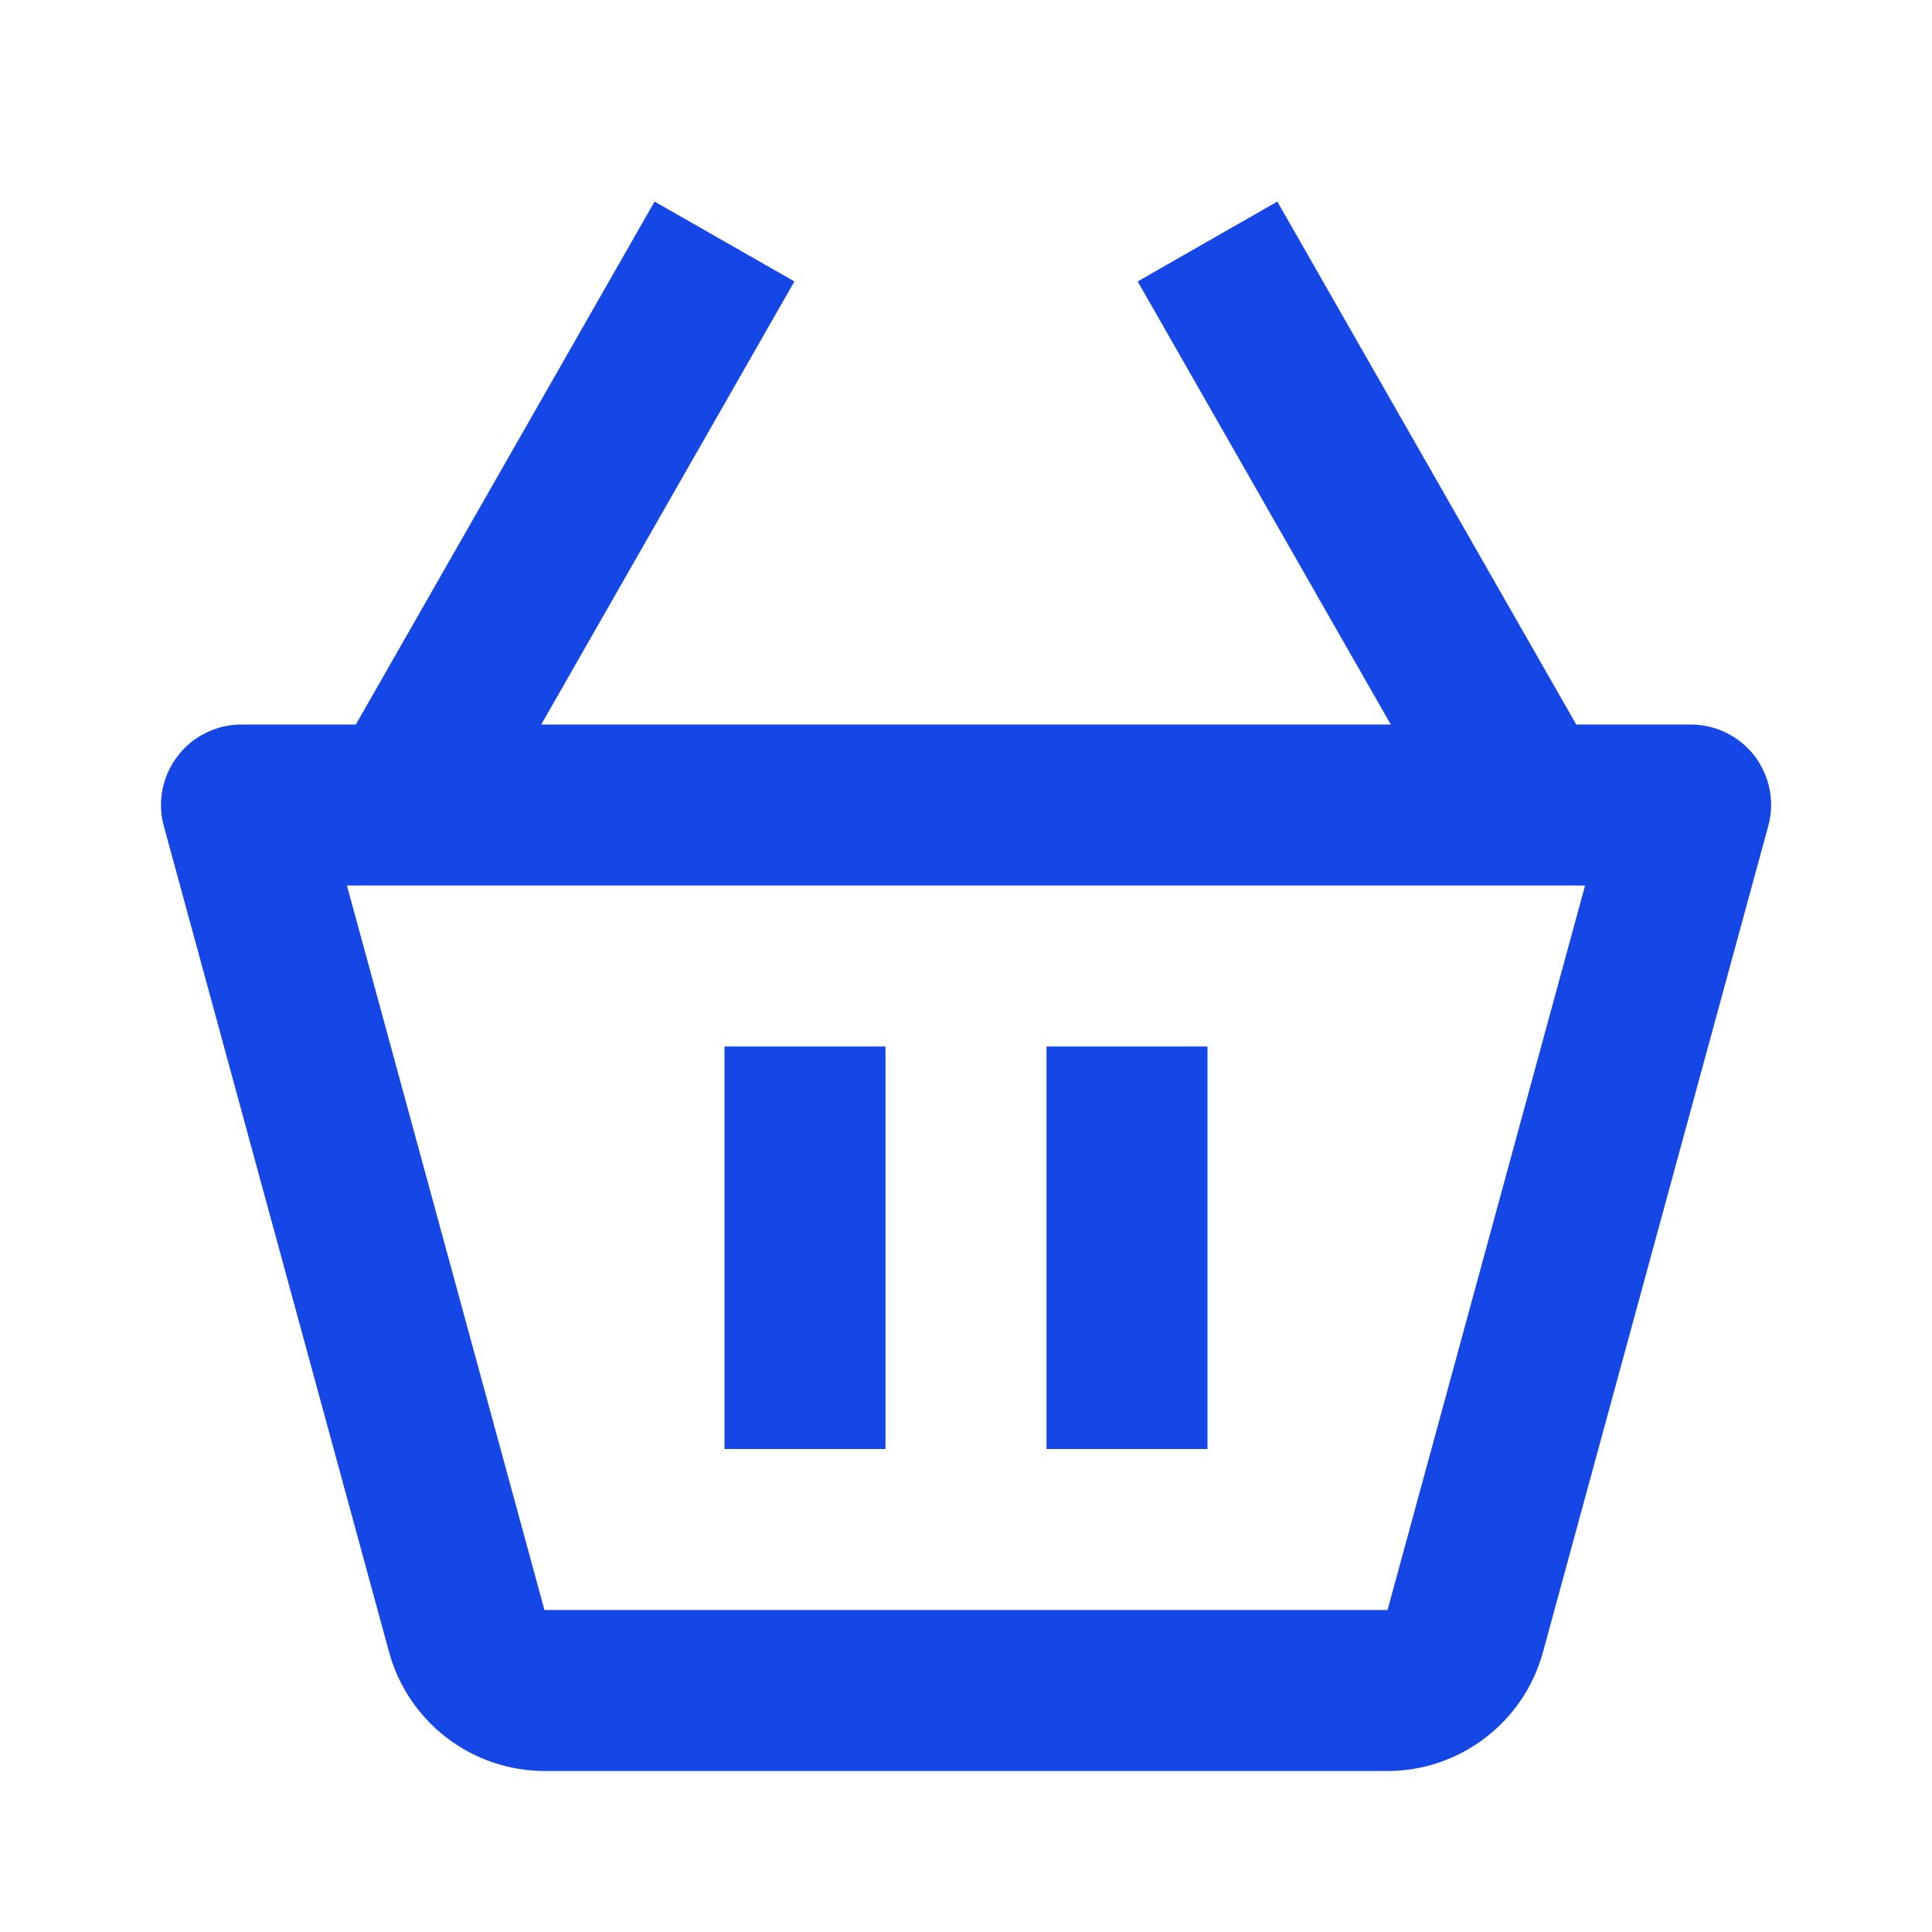
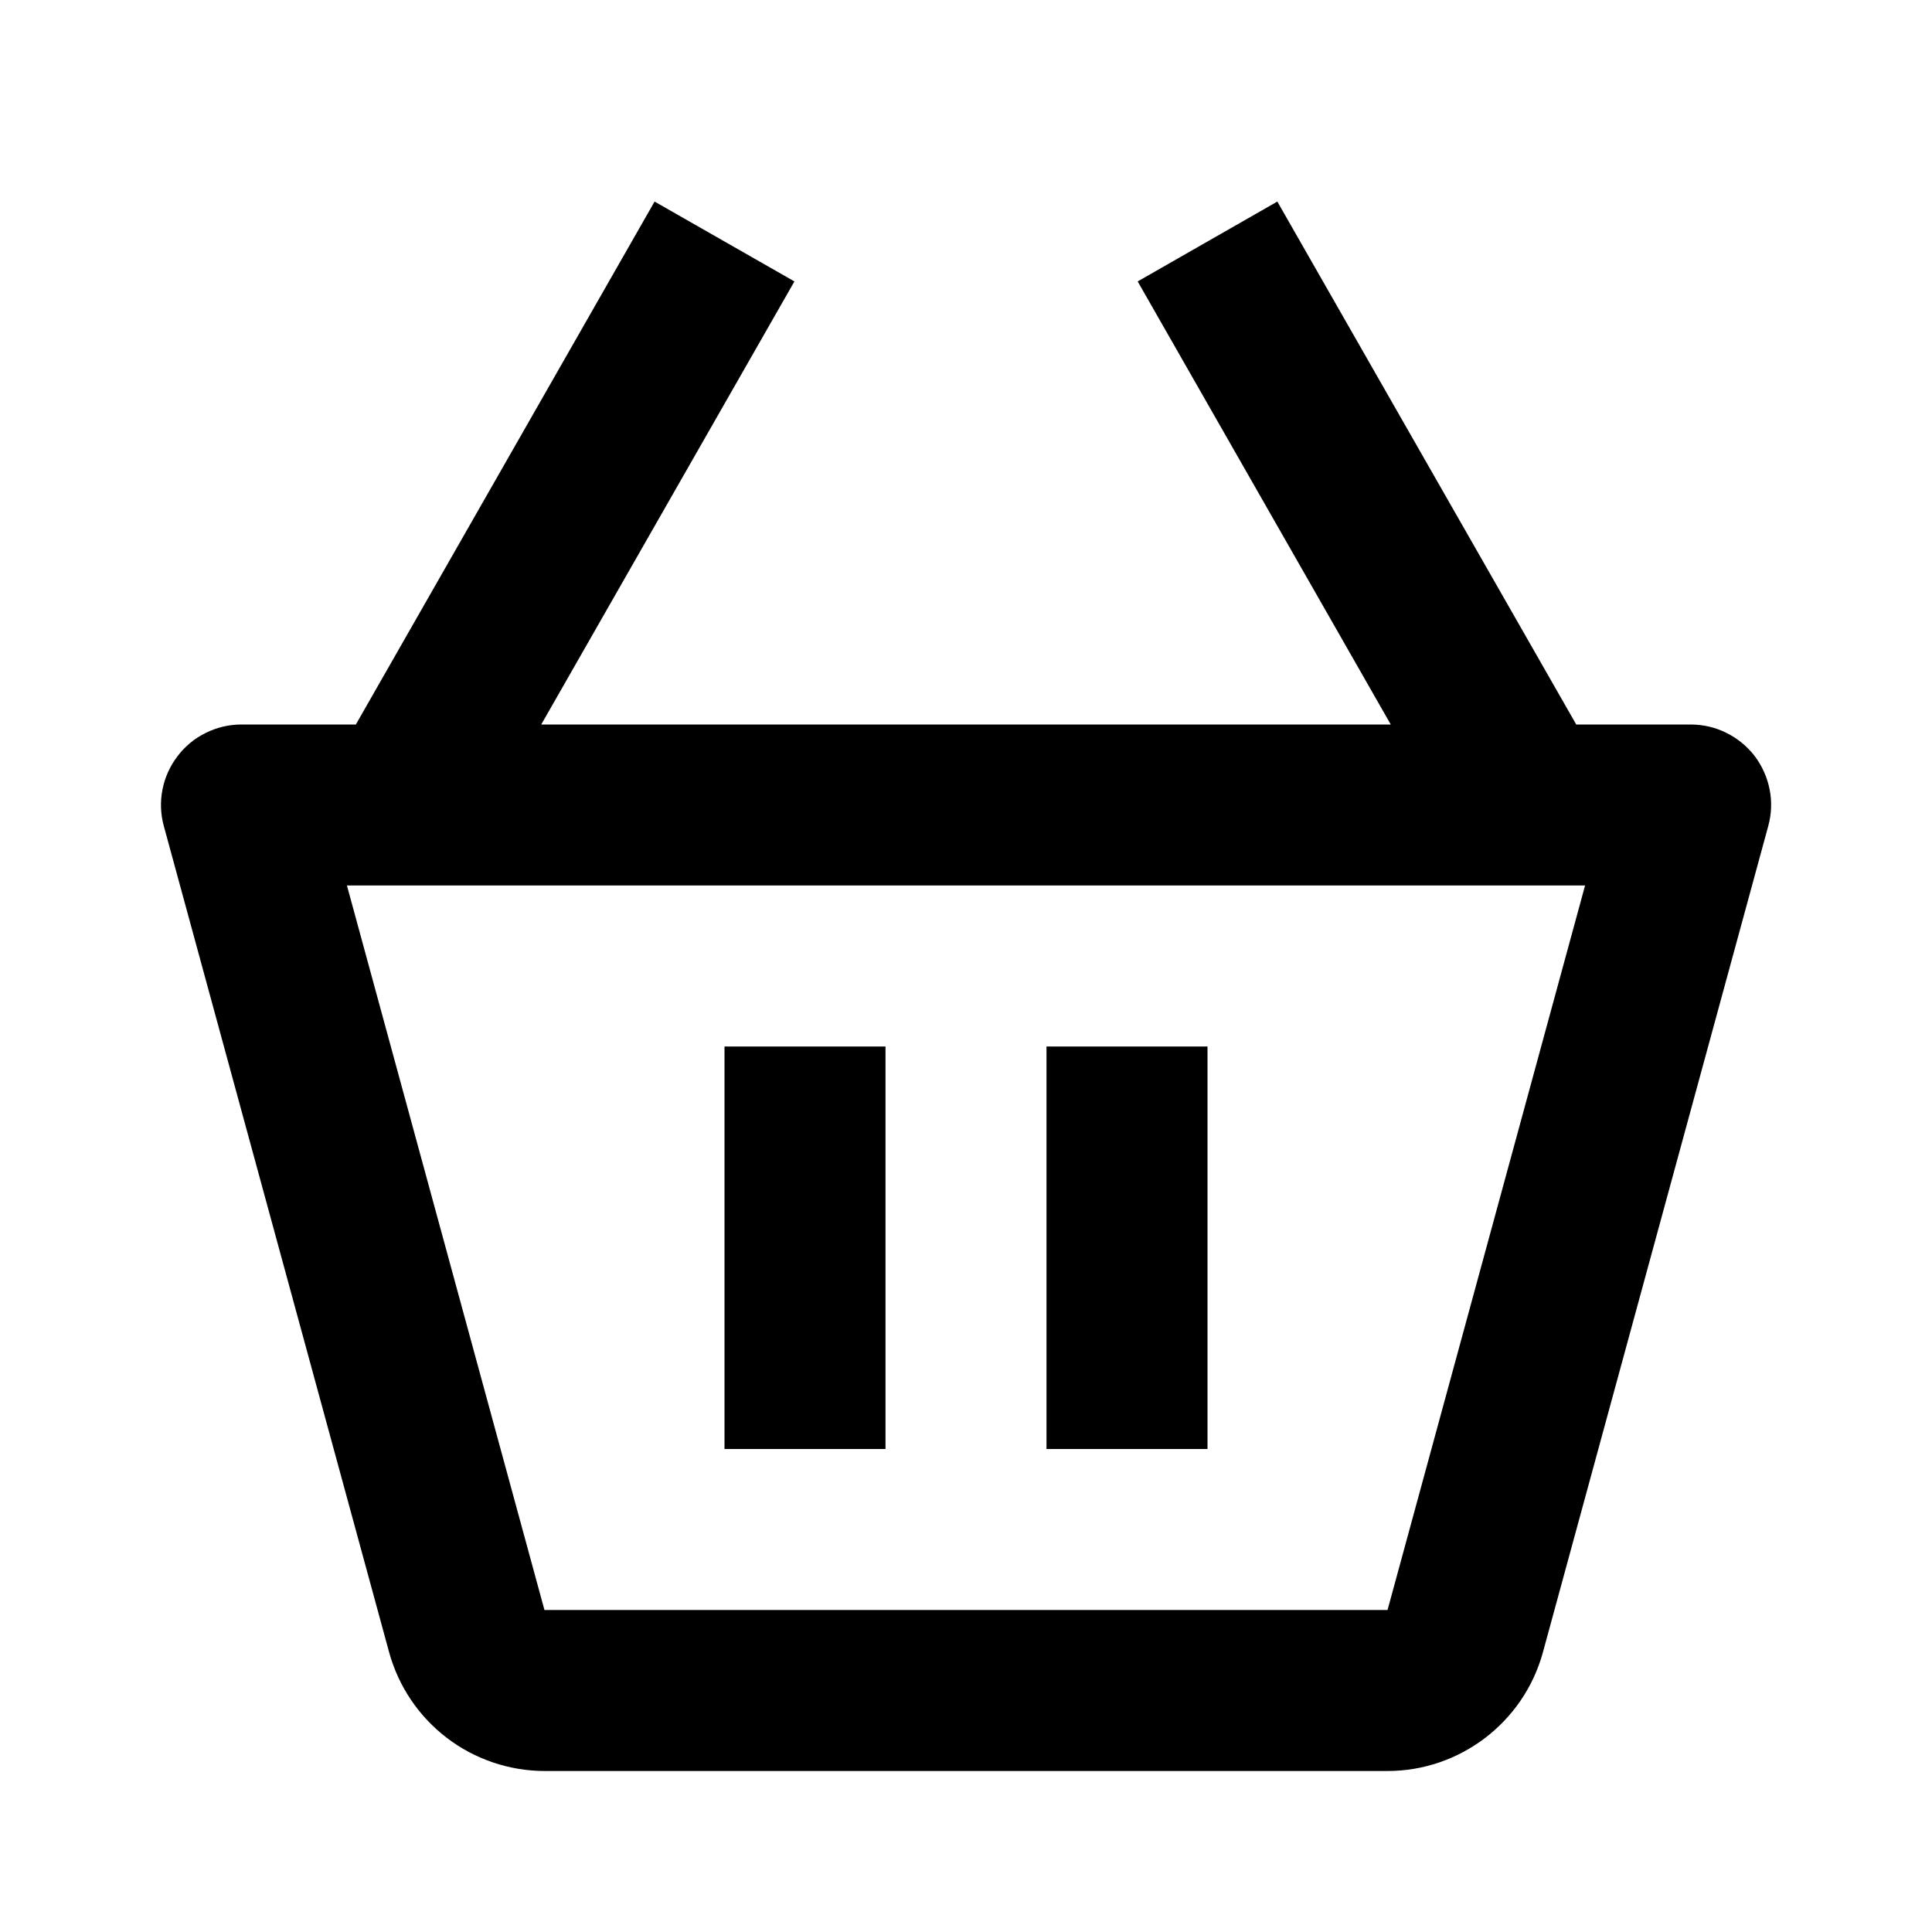
<svg xmlns="http://www.w3.org/2000/svg" width="21" height="21" viewBox="0 0 21 21" fill="none">
-   <path d="M18.375 7.875H17.133L13.884 2.191L12.366 3.059L15.117 7.875H5.883L8.635 3.059L7.115 2.191L3.868 7.875H2.625C2.49 7.875 2.358 7.906 2.237 7.966C2.116 8.025 2.011 8.112 1.93 8.219C1.848 8.326 1.792 8.45 1.766 8.582C1.74 8.714 1.745 8.85 1.781 8.98L4.23 17.961C4.332 18.331 4.552 18.657 4.857 18.89C5.162 19.123 5.535 19.249 5.918 19.25H15.082C15.868 19.25 16.563 18.721 16.771 17.959L19.22 8.979C19.256 8.849 19.261 8.713 19.235 8.581C19.209 8.449 19.153 8.324 19.072 8.217C18.99 8.111 18.884 8.024 18.763 7.965C18.643 7.905 18.51 7.875 18.375 7.875ZM15.082 17.5H5.918L3.771 9.625H17.229L15.082 17.5Z" fill="#1447e6" />
-   <path d="M7.875 11.375H9.625V15.75H7.875V11.375ZM11.375 11.375H13.125V15.75H11.375V11.375Z" fill="#1447e6" />
+   <path d="M18.375 7.875H17.133L13.884 2.191L12.366 3.059L15.117 7.875H5.883L8.635 3.059L7.115 2.191L3.868 7.875H2.625C2.49 7.875 2.358 7.906 2.237 7.966C2.116 8.025 2.011 8.112 1.93 8.219C1.848 8.326 1.792 8.45 1.766 8.582C1.74 8.714 1.745 8.85 1.781 8.98L4.23 17.961C4.332 18.331 4.552 18.657 4.857 18.89C5.162 19.123 5.535 19.249 5.918 19.25H15.082C15.868 19.25 16.563 18.721 16.771 17.959L19.22 8.979C19.256 8.849 19.261 8.713 19.235 8.581C19.209 8.449 19.153 8.324 19.072 8.217C18.99 8.111 18.884 8.024 18.763 7.965C18.643 7.905 18.51 7.875 18.375 7.875ZM15.082 17.5H5.918L3.771 9.625H17.229L15.082 17.5Z" fill="#000000" />
+   <path d="M7.875 11.375H9.625V15.75H7.875V11.375ZM11.375 11.375H13.125V15.75H11.375V11.375Z" fill="#000000" />
</svg>
